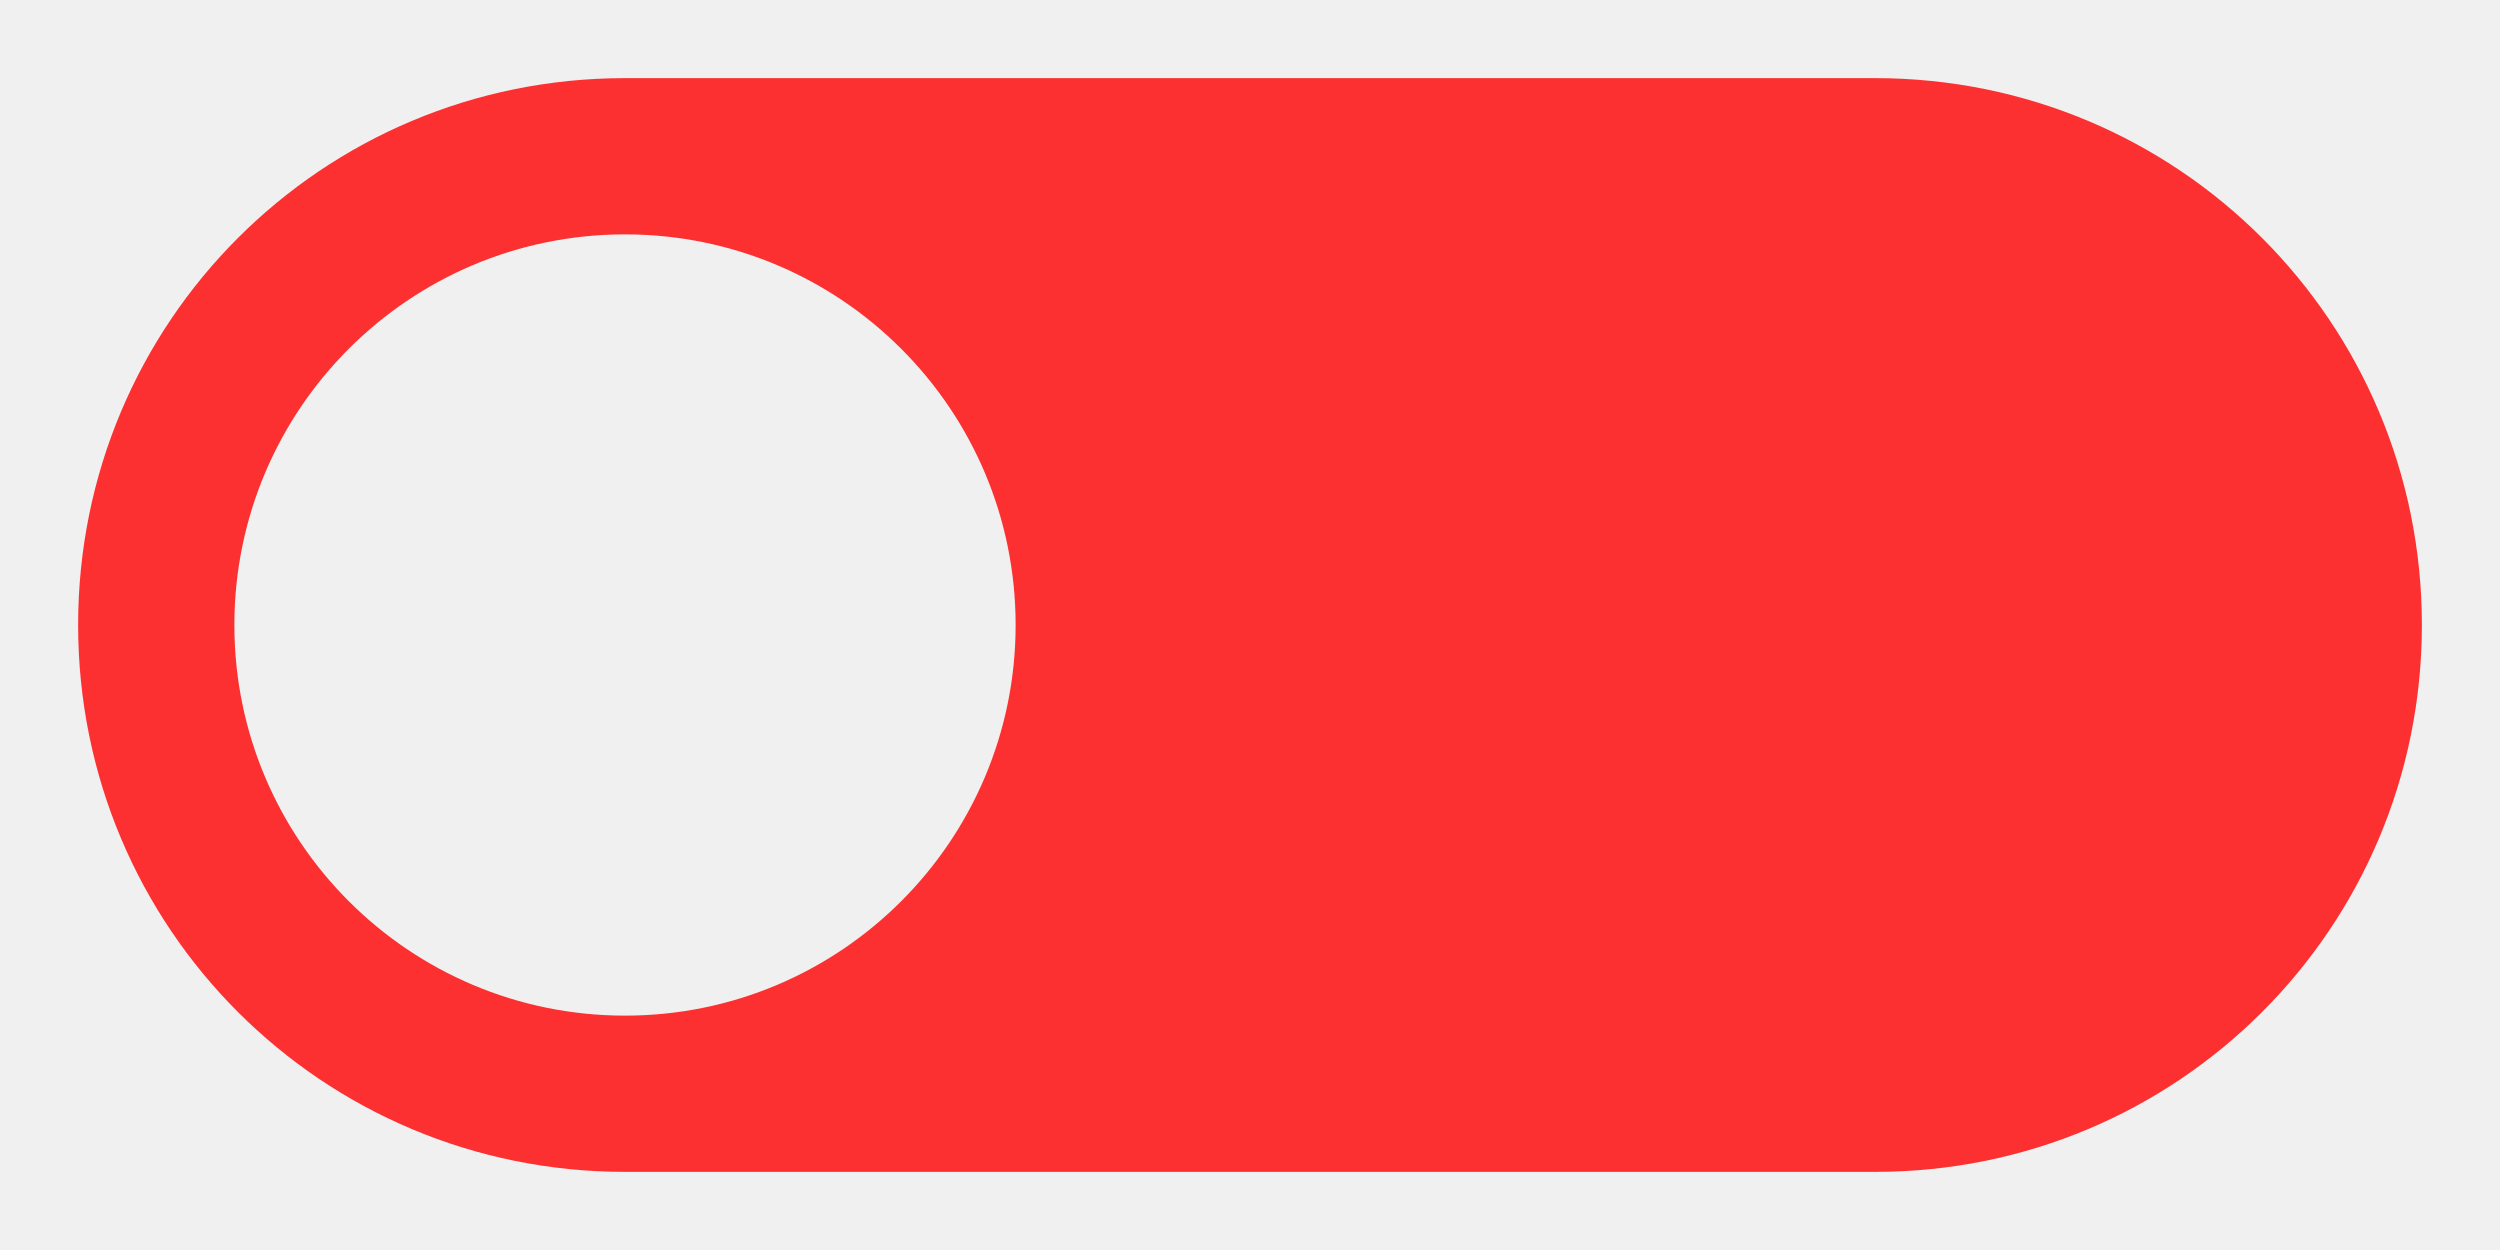
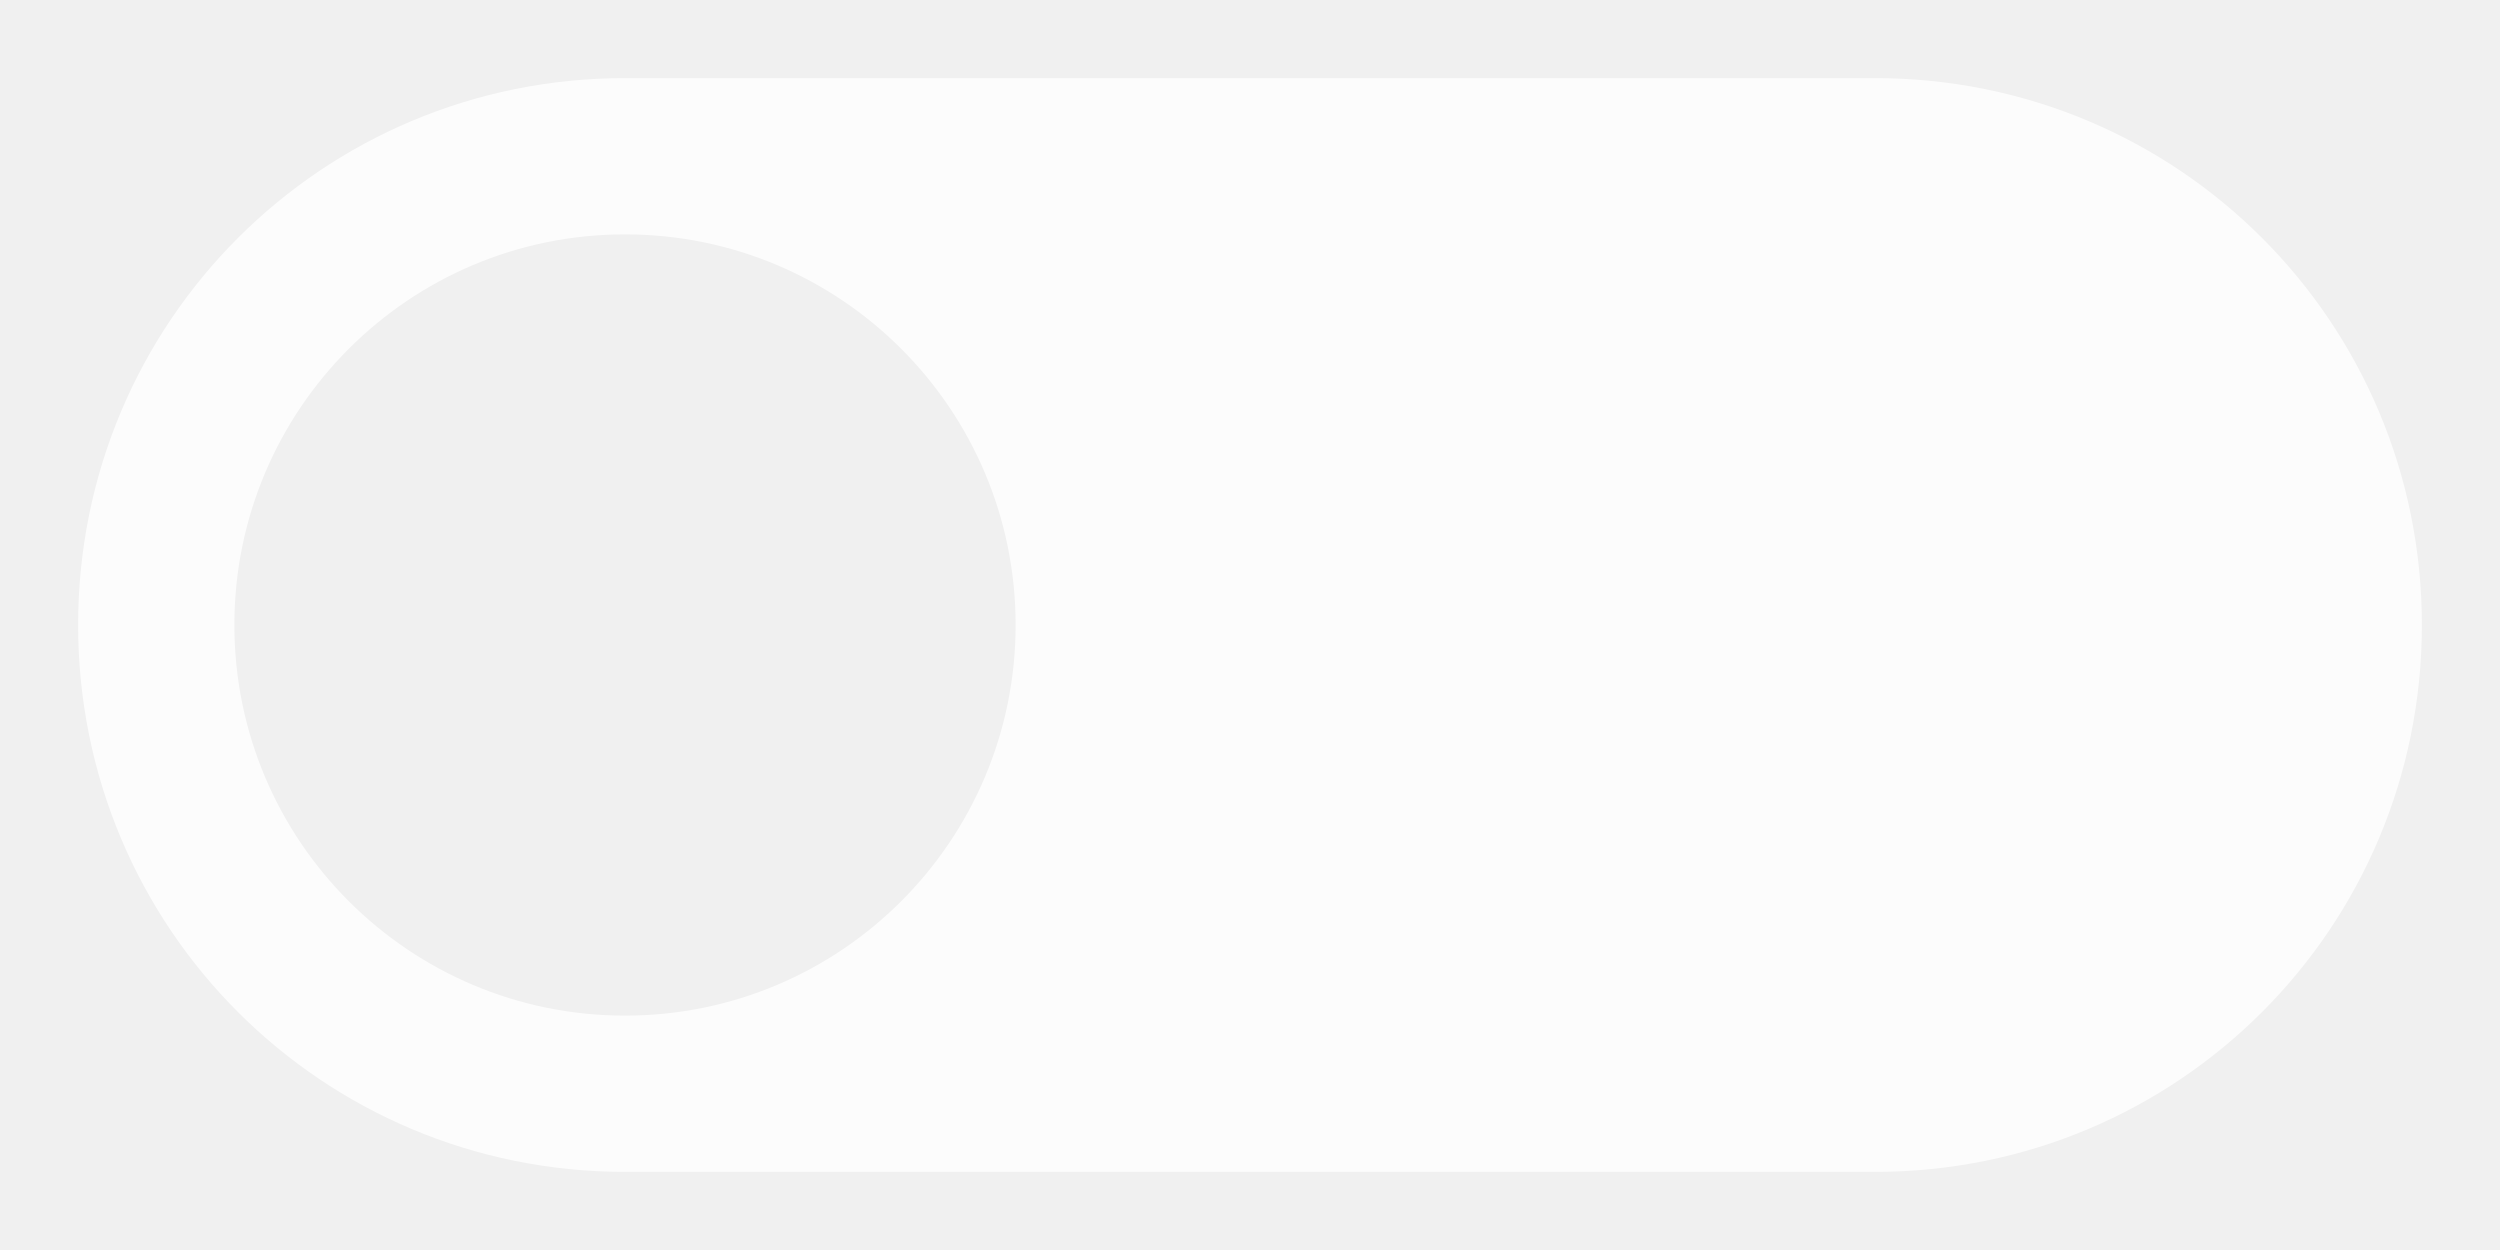
<svg xmlns="http://www.w3.org/2000/svg" width="32" height="16">
-   <path fill="red" fill-opacity=".8" d="m8 1c-3.878 0-7 3.122-7 7 0 3.878 3.122 7 7 7h16c3.878 0 7-3.122 7-7 0-3.878-3.122-7-7-7zm0 2a5 5 0 0 1 5 5 5 5 0 0 1 -5 5 5 5 0 0 1 -5-5 5 5 0 0 1 5-5z" />
+   <path fill="#fff" fill-opacity=".8" d="m8 1c-3.878 0-7 3.122-7 7 0 3.878 3.122 7 7 7h16c3.878 0 7-3.122 7-7 0-3.878-3.122-7-7-7zm0 2a5 5 0 0 1 5 5 5 5 0 0 1 -5 5 5 5 0 0 1 -5-5 5 5 0 0 1 5-5z" />
</svg>
